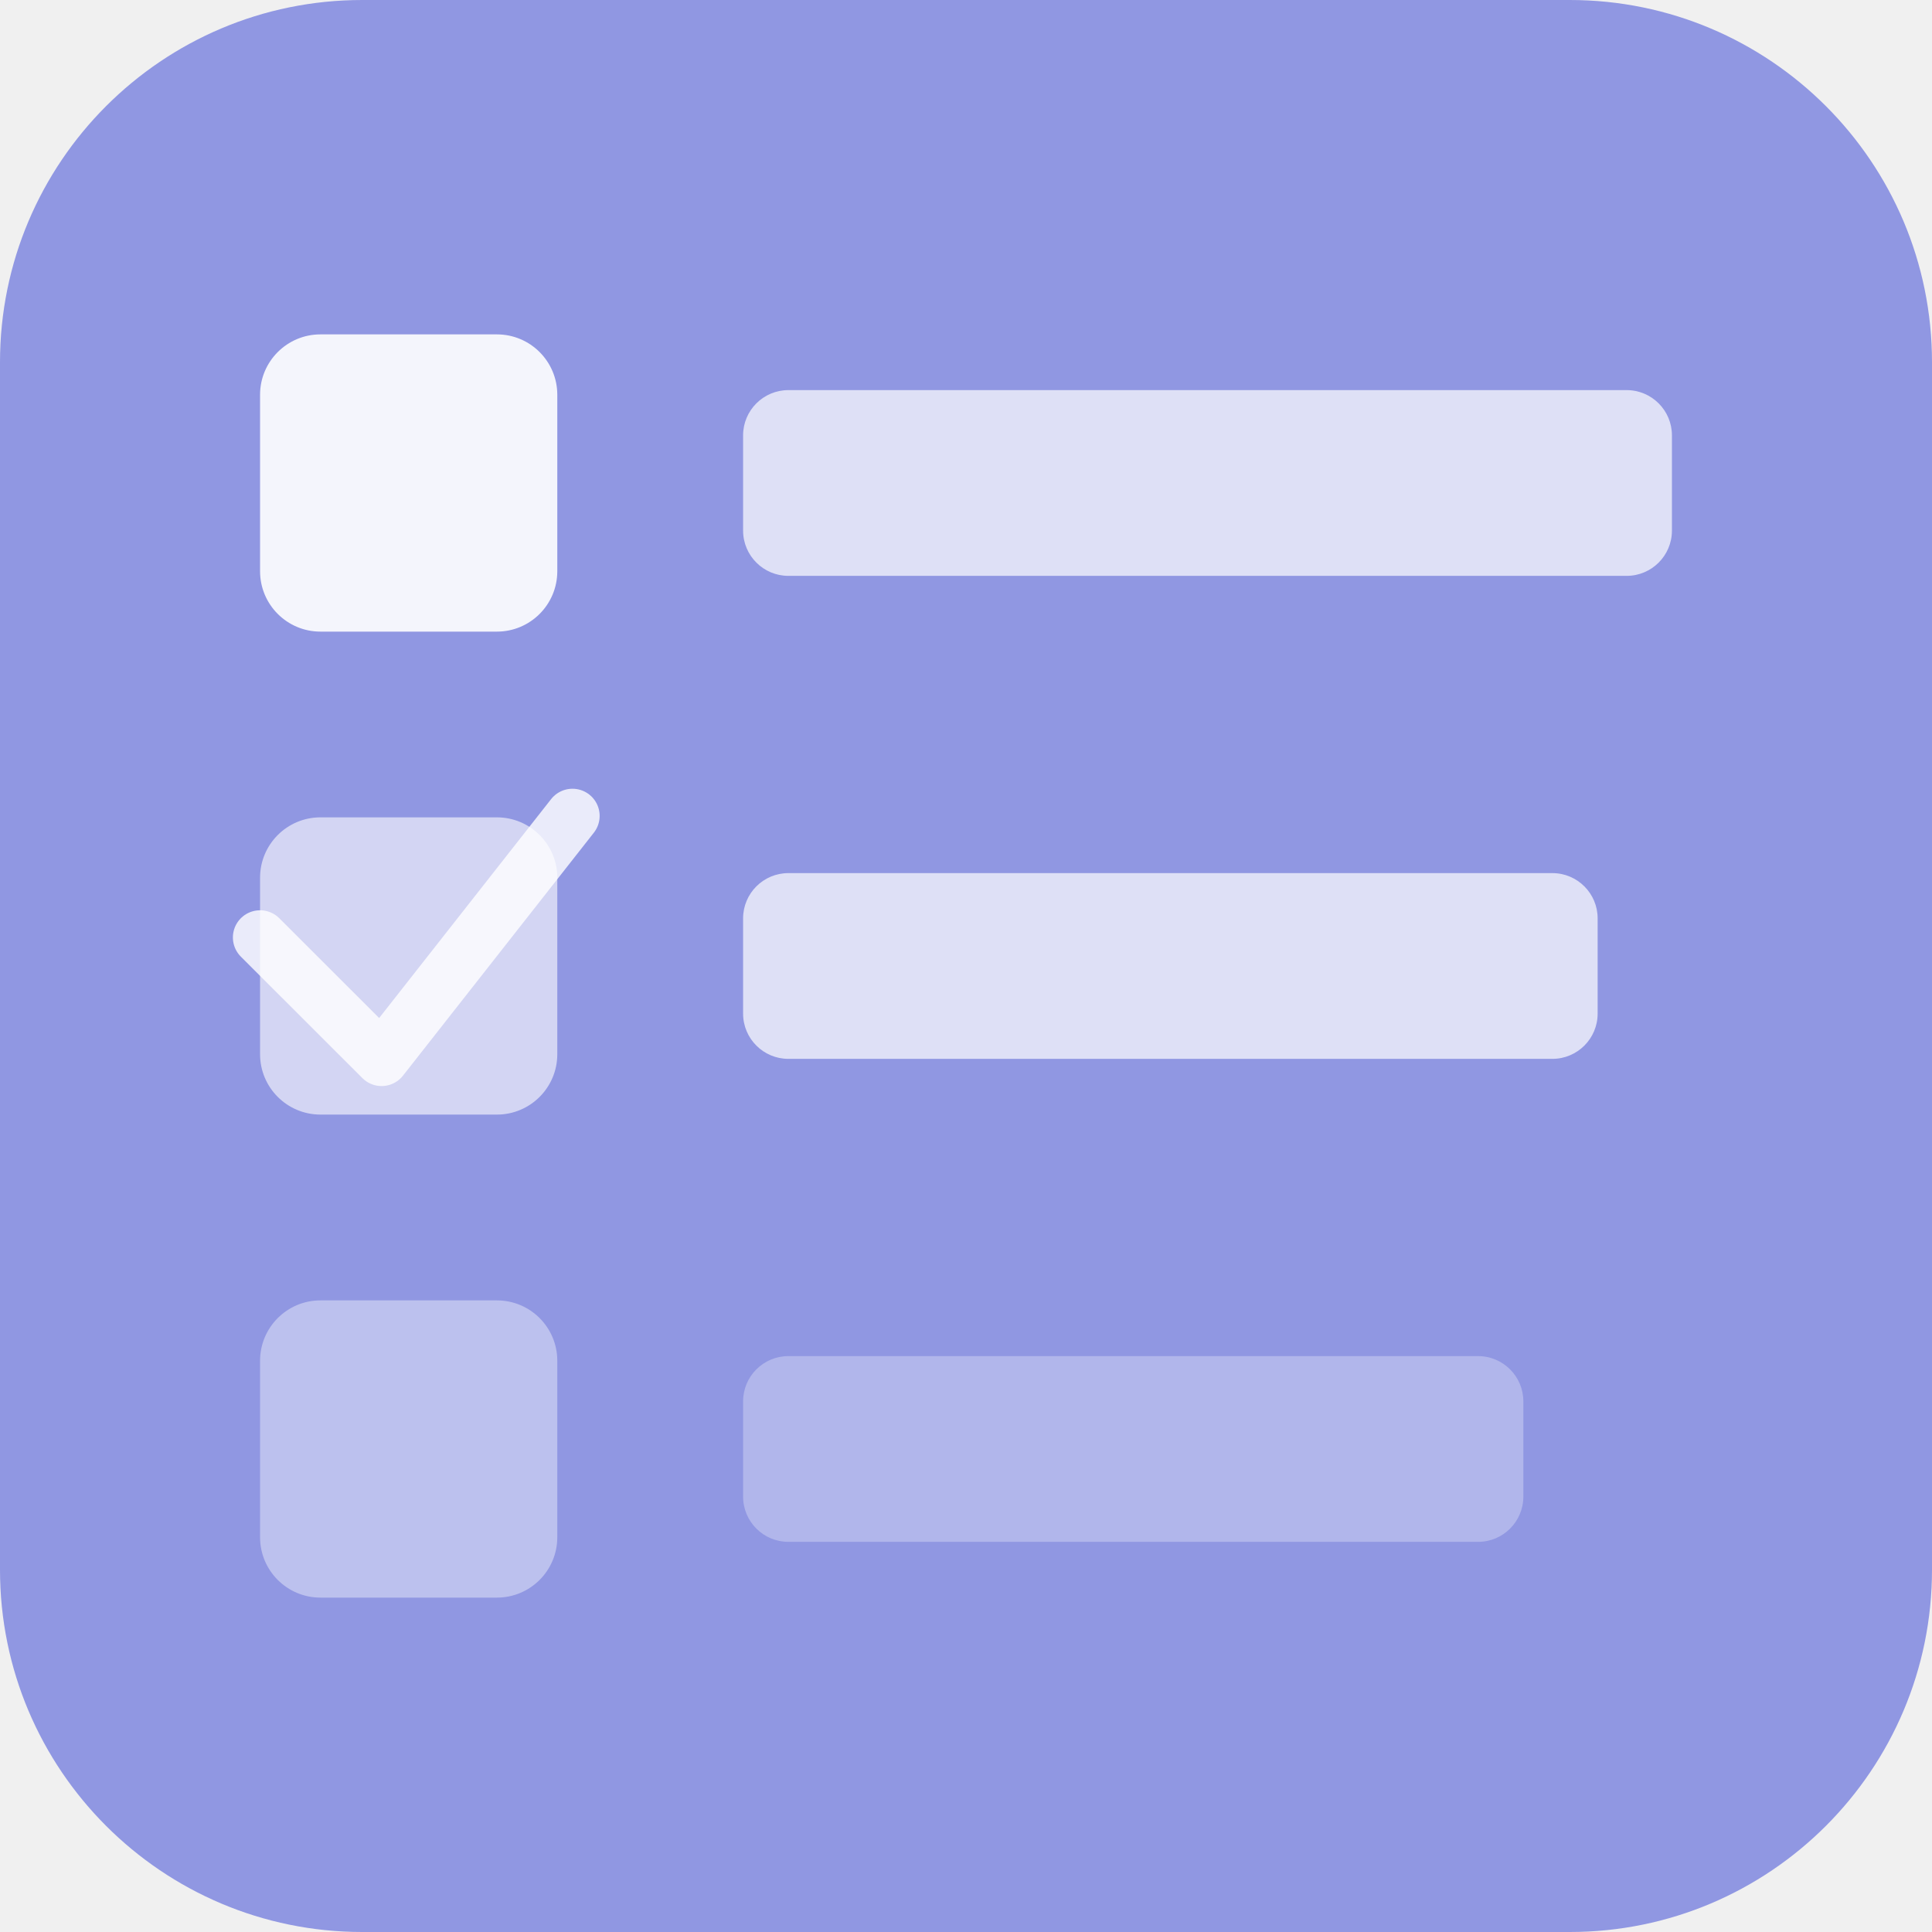
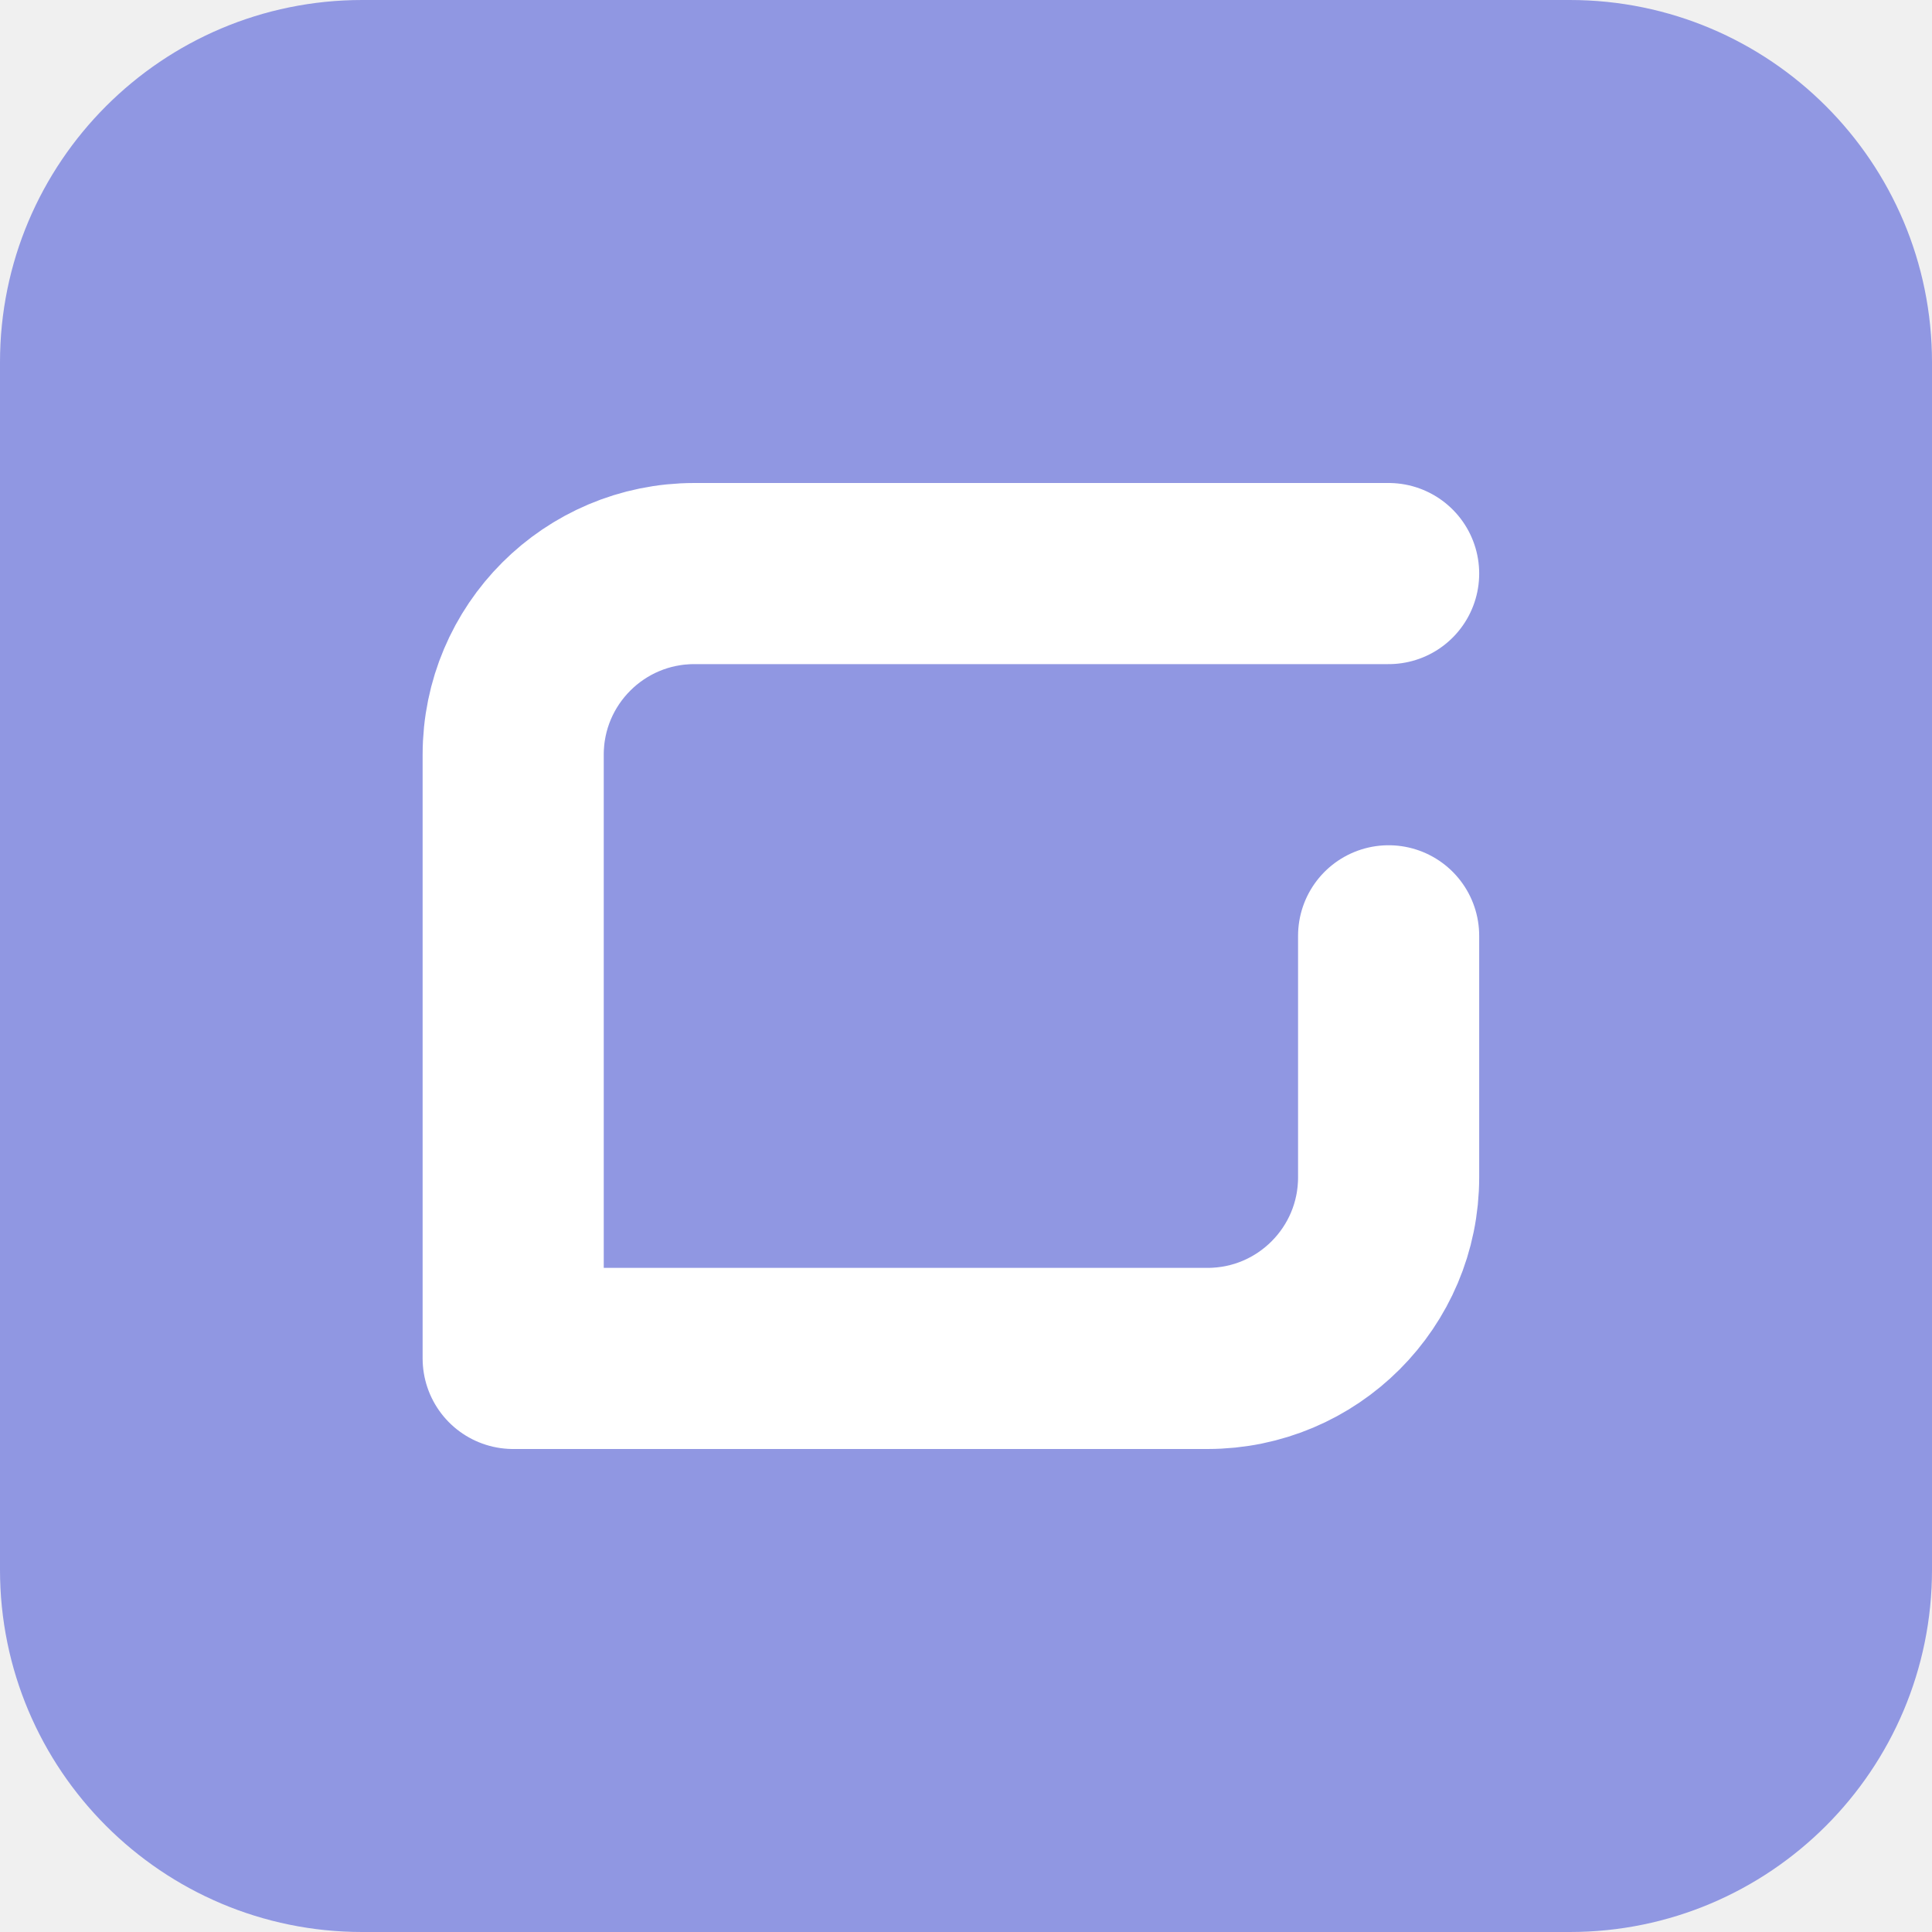
- <svg xmlns="http://www.w3.org/2000/svg" viewBox="0 0 64 64" width="64" height="64">
-   <rect width="64" height="64" rx="12" fill="#9097e2" style="" />
-   <rect x="8.615" y="11.077" width="9.846" height="9.846" rx="2" fill="#ffffff" opacity="0.9" style="" />
-   <rect x="24.616" y="12.923" width="30.769" height="6.153" rx="1.5" fill="#ffffff" opacity="0.7" style="" />
-   <rect x="8.615" y="27.076" width="9.846" height="9.846" rx="2" fill="#ffffff" opacity="0.6" style="" />
-   <rect x="24.616" y="28.923" width="28.308" height="6.153" rx="1.5" fill="#ffffff" opacity="0.7" style="" />
-   <rect x="8.615" y="43.077" width="9.846" height="9.846" rx="2" fill="#ffffff" opacity="0.4" style="" />
-   <rect x="24.616" y="44.923" width="25.847" height="6.153" rx="1.5" fill="#ffffff" opacity="0.3" style="" />
-   <path d="M 8.615 31.054 L 12.641 35.077 L 18.964 27.028" stroke="#ffffff" stroke-linejoin="round" fill="none" opacity="0.9" style="stroke-opacity: 0.9; stroke-linecap: round; stroke-width: 1.8px" />
+ <svg xmlns="http://www.w3.org/2000/svg" width="64" height="64" viewBox="0 0 64 64">
+   <rect width="64" height="64" rx="12" fill="#9097e2" />
+   <path d="M46 19H23a6 6 0 0 0-6 6v20h23a6 6 0 0 0 6-6v-8" fill="none" stroke="white" stroke-width="6" stroke-linecap="round" stroke-linejoin="round" />
</svg>
